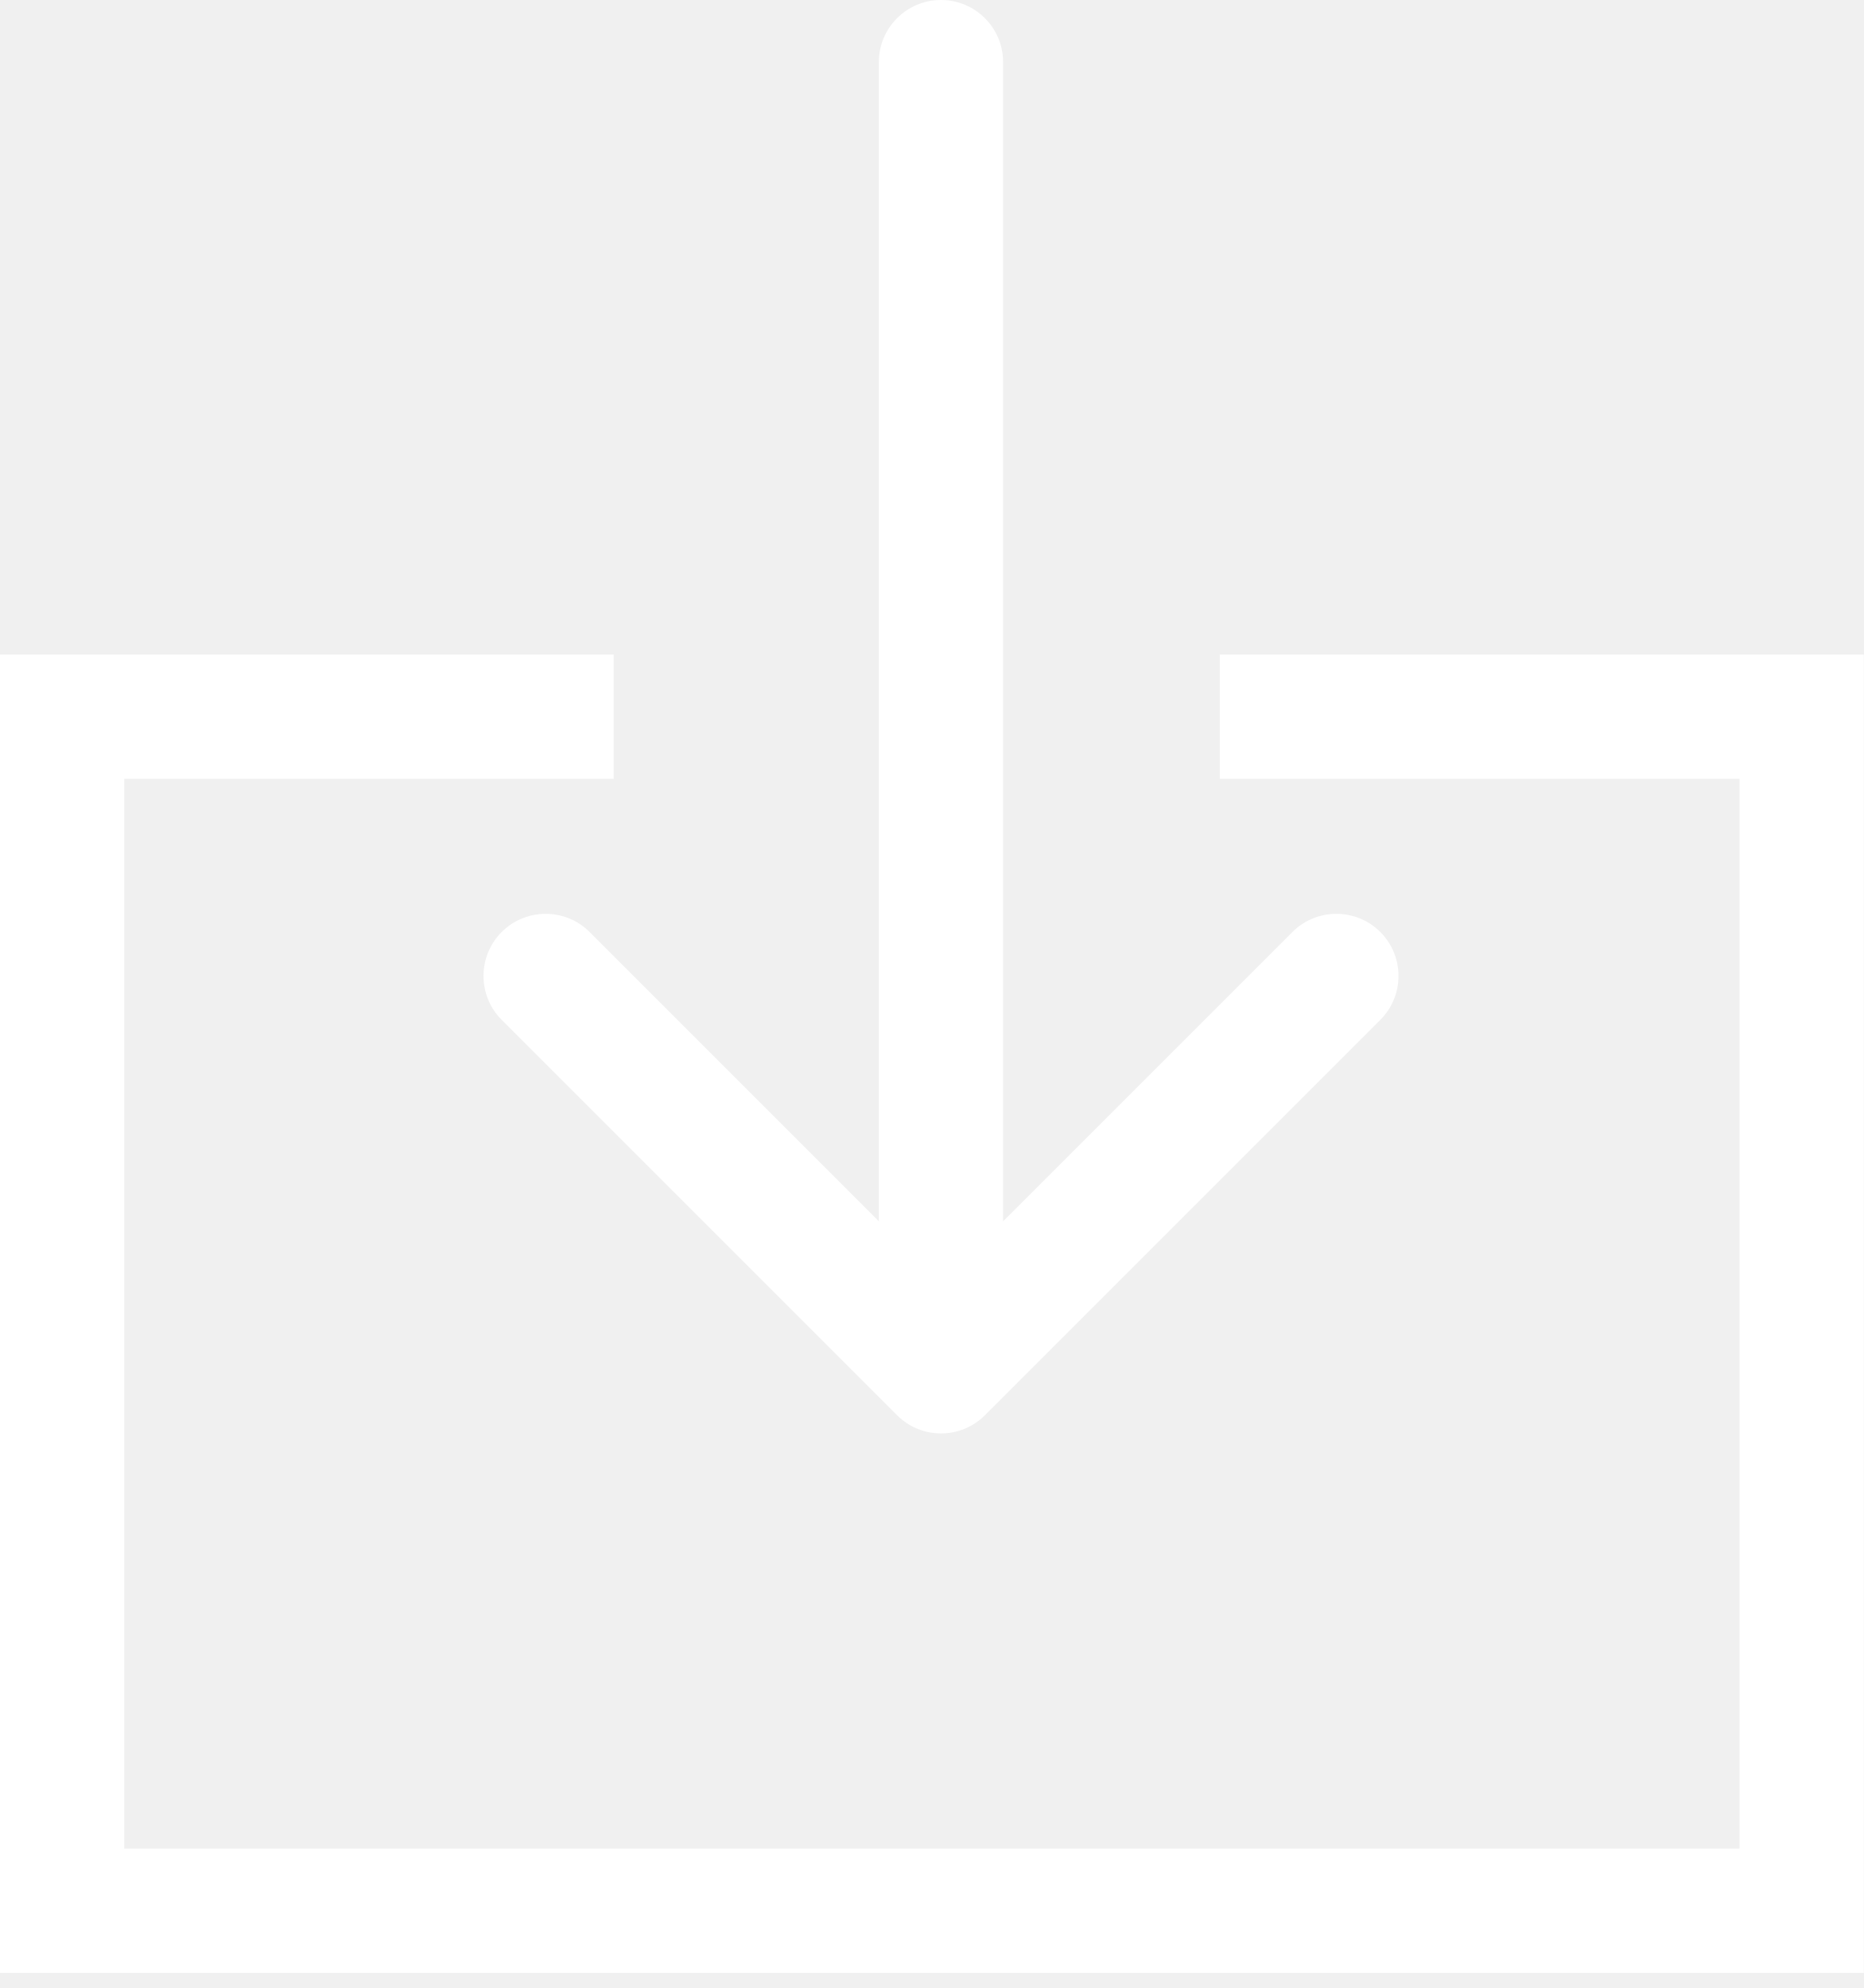
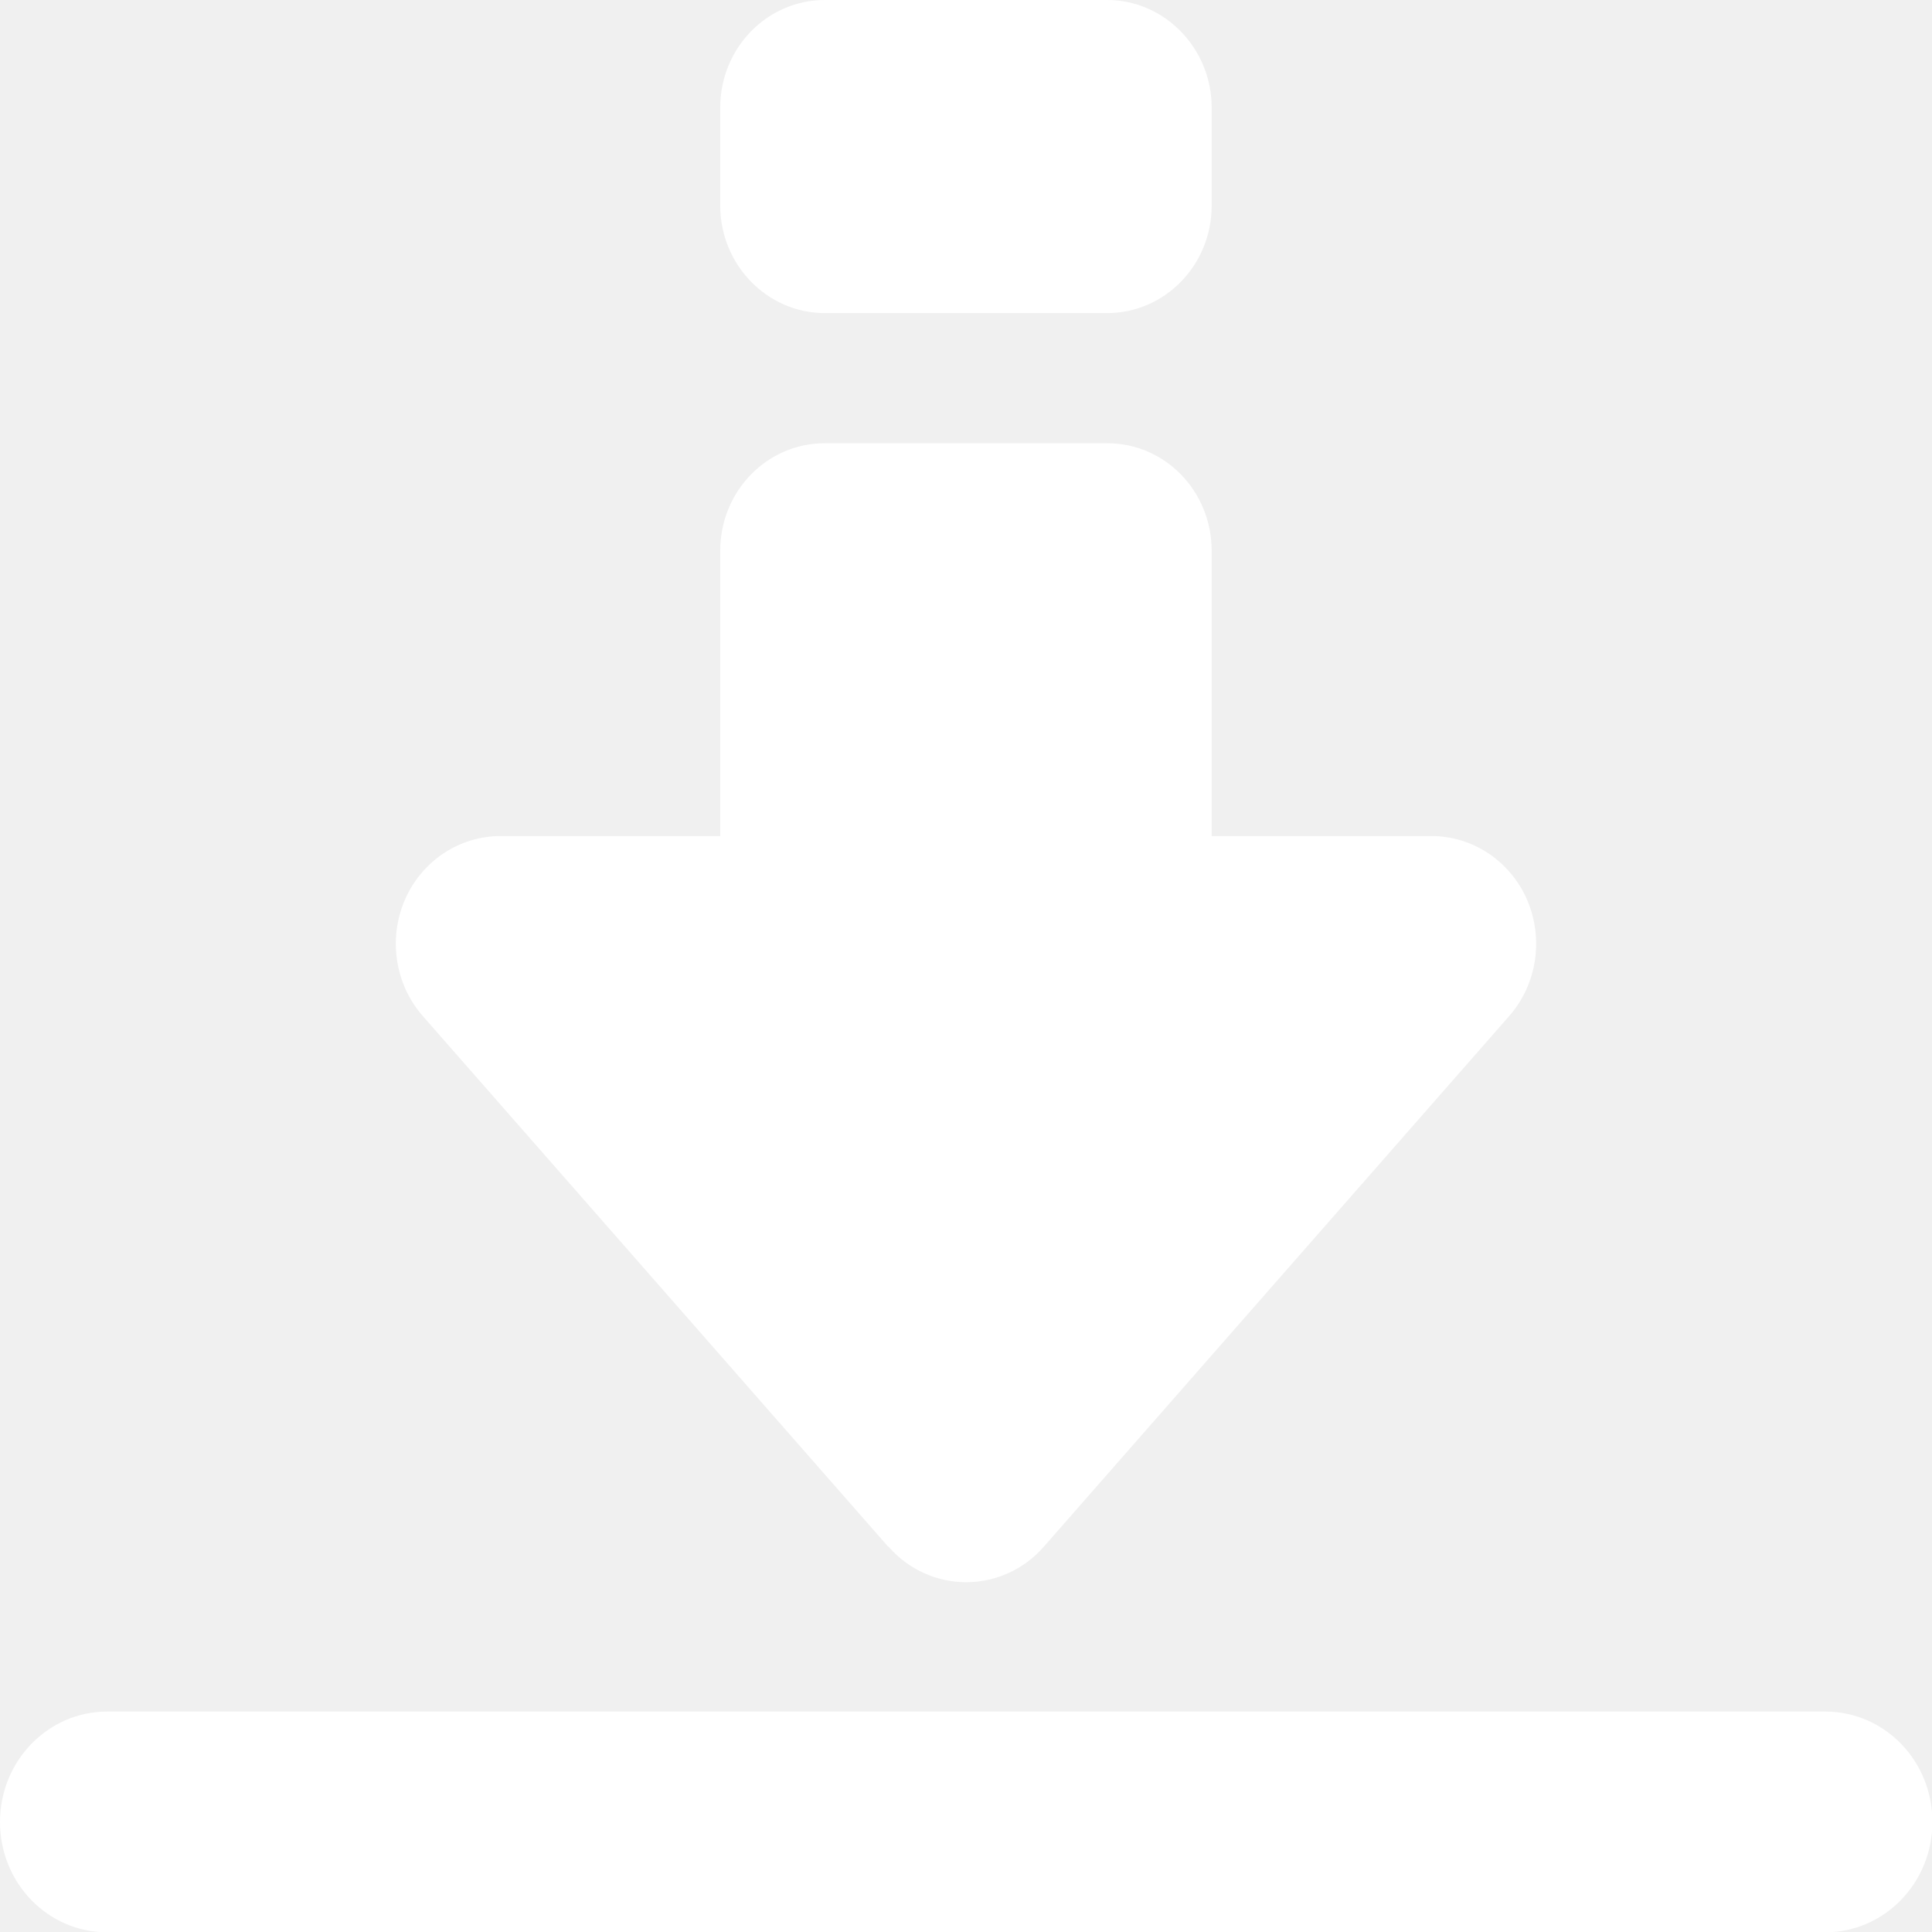
- <svg xmlns="http://www.w3.org/2000/svg" width="30" height="32" viewBox="0 0 30 32" fill="none">
-   <path d="M9.878 11.537H1V30.756H29V11.537H19.634" stroke="white" stroke-width="2" />
-   <path d="M14.439 22.78C14.83 23.171 15.463 23.171 15.854 22.78L22.218 16.416C22.608 16.026 22.608 15.393 22.218 15.002C21.827 14.612 21.194 14.612 20.803 15.002L15.146 20.659L9.49 15.002C9.099 14.612 8.466 14.612 8.075 15.002C7.685 15.393 7.685 16.026 8.075 16.416L14.439 22.78ZM16.146 1C16.146 0.448 15.699 9.56088e-06 15.146 9.53674e-06C14.594 9.5126e-06 14.146 0.448 14.146 1L16.146 1ZM16.146 22.073L16.146 1L14.146 1L14.146 22.073L16.146 22.073Z" fill="white" />
+ <svg xmlns="http://www.w3.org/2000/svg" width="19" height="19" viewBox="0 0 19 19" fill="none">
+   <path fill-rule="evenodd" clip-rule="evenodd" d="M8.111 0H10.888C11.454 0 11.916 0.476 11.916 1.058V2.022C11.916 2.608 11.454 3.079 10.888 3.079H8.111C7.545 3.079 7.083 2.604 7.083 2.022V1.058C7.083 0.472 7.545 0 8.111 0ZM8.738 15.21C8.932 15.434 9.211 15.56 9.502 15.56C9.792 15.56 10.071 15.434 10.266 15.21L14.843 9.991C15.114 9.681 15.183 9.236 15.019 8.851C14.854 8.469 14.484 8.222 14.079 8.222H11.916V5.417C11.916 4.831 11.458 4.359 10.889 4.359H8.111C7.542 4.359 7.083 4.831 7.083 5.417V8.222H4.921C4.516 8.222 4.145 8.469 3.981 8.851C3.817 9.232 3.885 9.681 4.157 9.991L8.734 15.21H8.738ZM1.054 16.832H17.945H17.949C18.534 16.832 19.004 17.316 19.004 17.918C19.004 18.519 18.53 19.003 17.949 19.003H1.054C0.47 19.003 0 18.519 0 17.918C0 17.316 0.474 16.832 1.054 16.832Z" fill="white" />
</svg>
